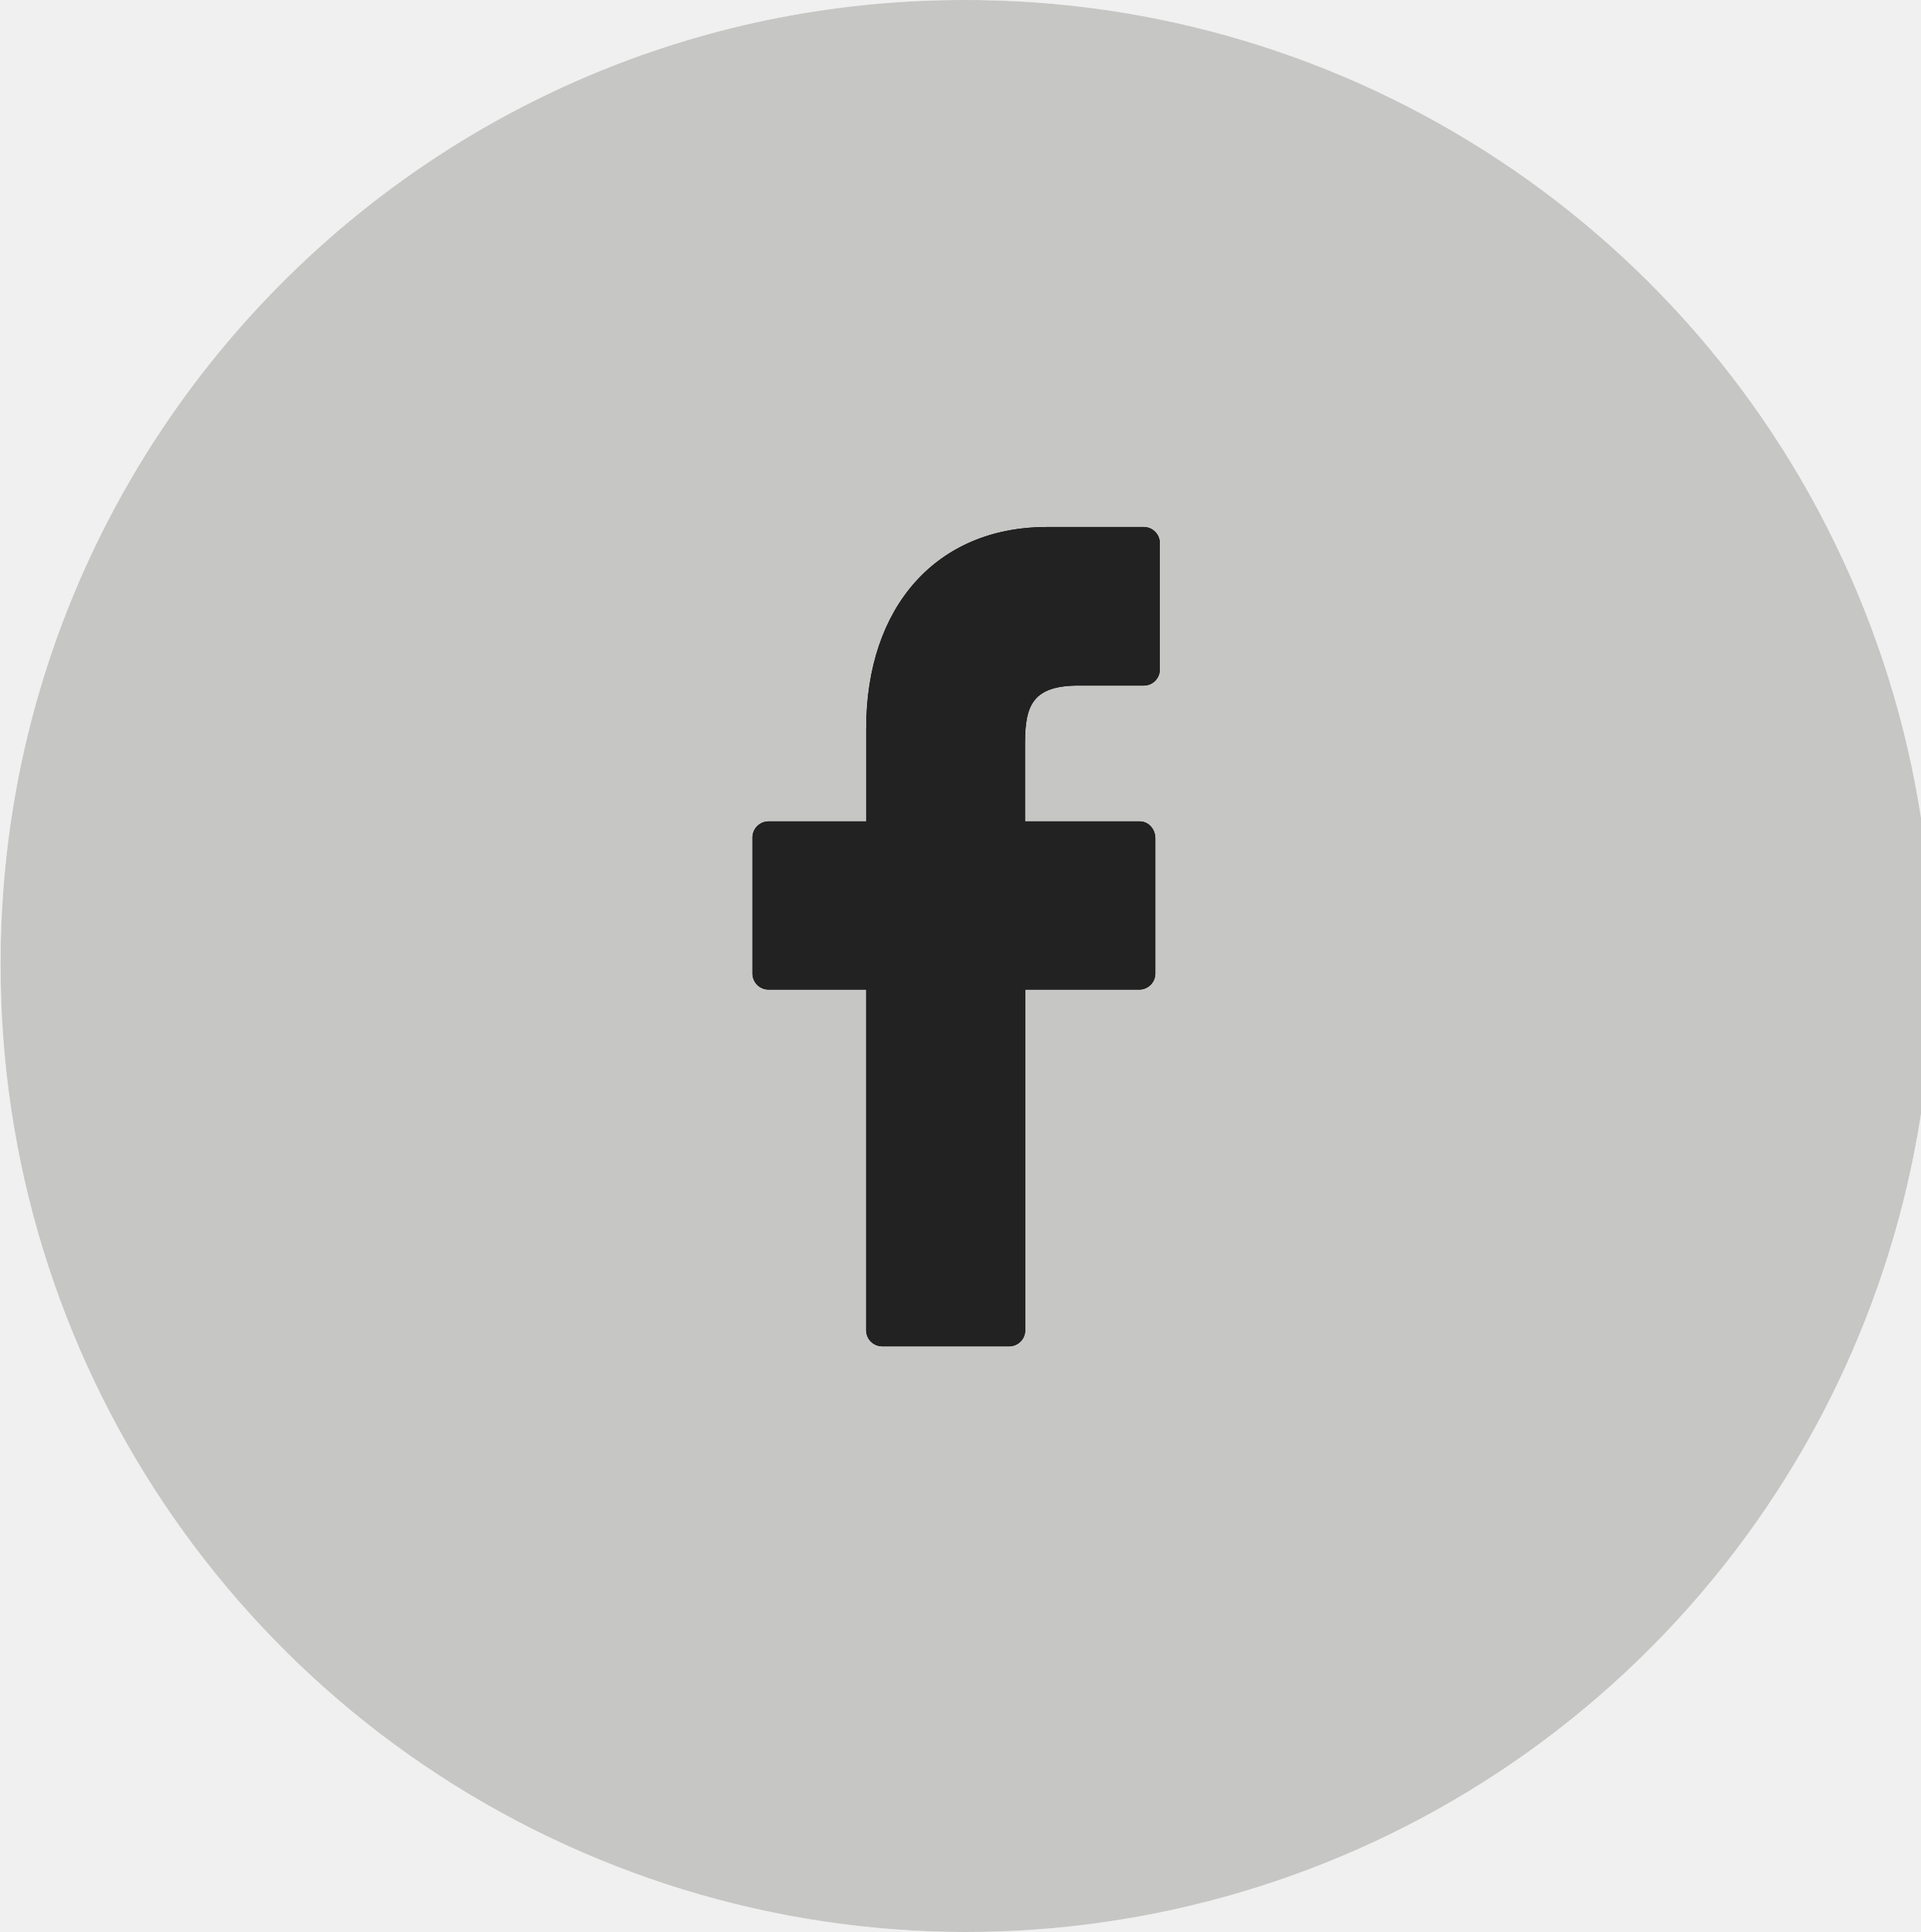
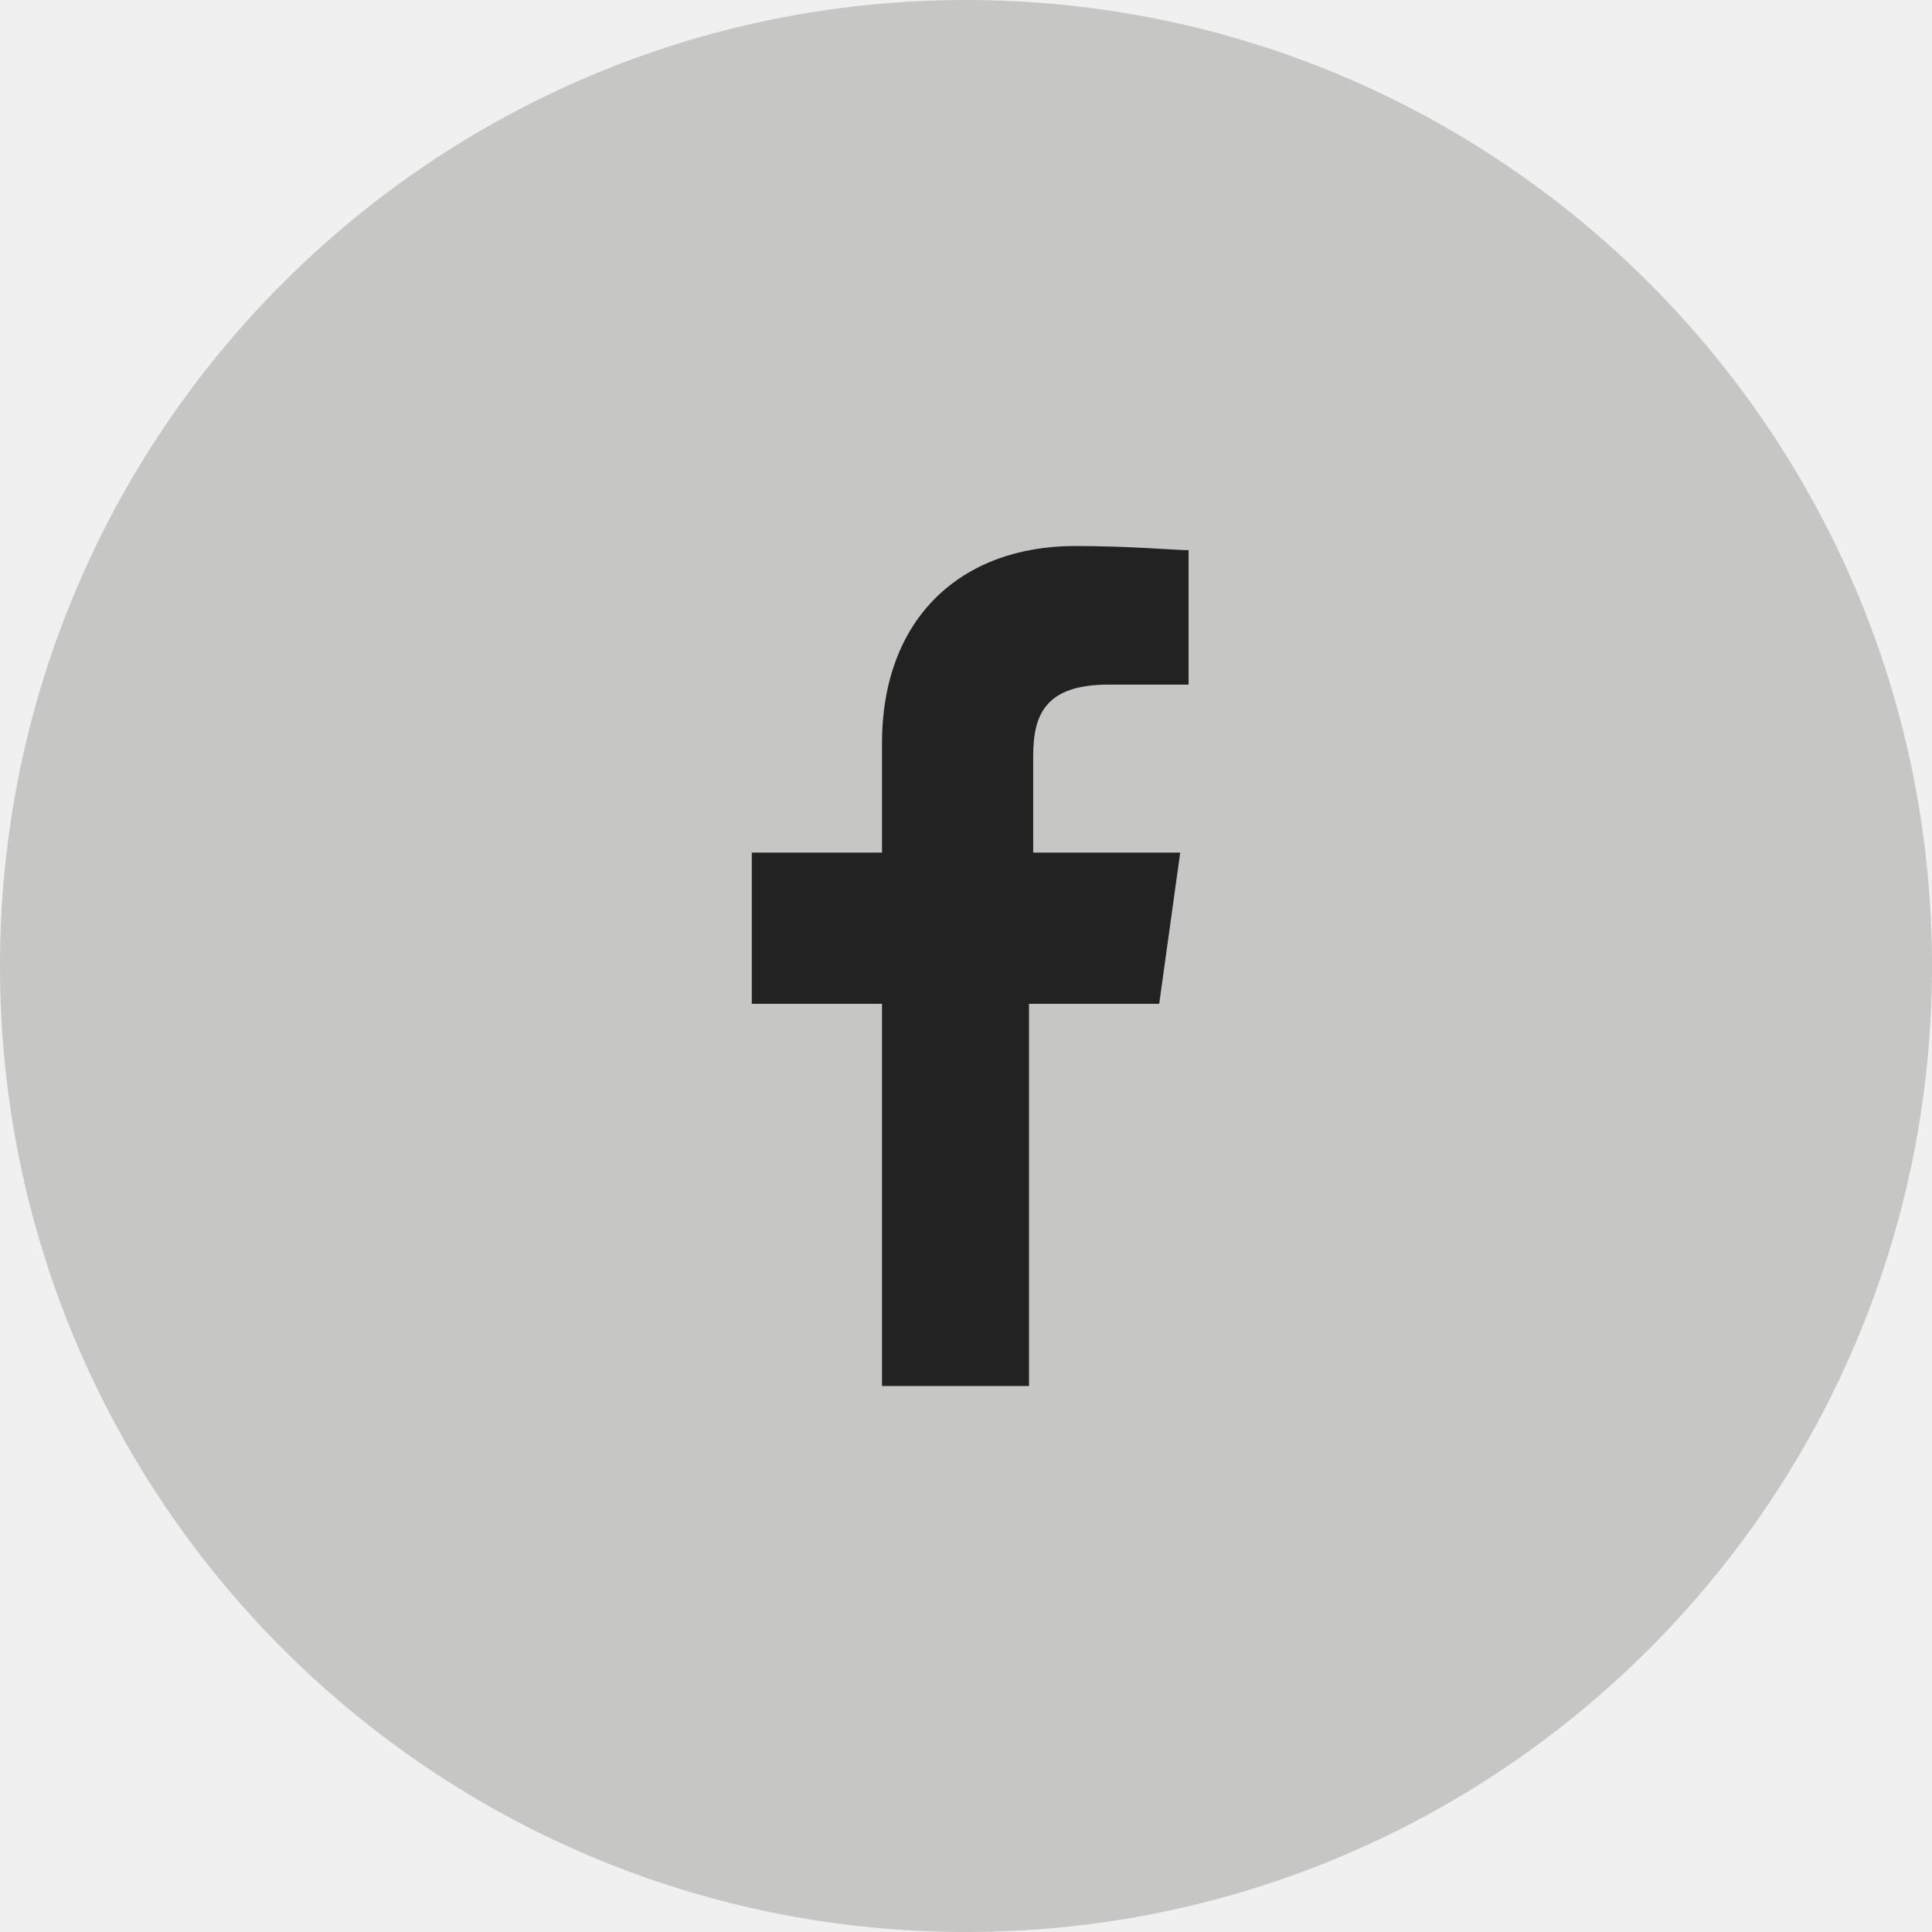
- <svg xmlns="http://www.w3.org/2000/svg" id="Группа_1" data-name="Группа 1" width="49.719" height="50" viewBox="0 0 49.719 50">
-   <defs>
-     <style>
-       .cls-1 {
-         fill: #fff;
-         filter: url(#filter);
-       }
- 
-       .cls-1, .cls-2 {
-         fill-rule: evenodd;
-       }
- 
-       .cls-2 {
-         filter: url(#filter-2);
-       }
-     </style>
-     <filter id="filter" x="29.188" y="611.5" width="49.719" height="50" filterUnits="userSpaceOnUse">
-       <feFlood result="flood" flood-color="#c6c6c5" />
-       <feComposite result="composite" operator="in" in2="SourceGraphic" />
-       <feBlend result="blend" in2="SourceGraphic" />
-     </filter>
-     <filter id="filter-2" x="48.656" y="625.125" width="10.563" height="21.219" filterUnits="userSpaceOnUse">
-       <feFlood result="flood" flood-color="#232323" />
-       <feComposite result="composite" operator="in" in2="SourceGraphic" />
-       <feBlend result="blend" in2="SourceGraphic" />
-     </filter>
-   </defs>
-   <path id="Ellipse_1_copy_3_копия" data-name="Ellipse 1 copy 3 копия" class="cls-1" d="M54.057,611.5a25,25,0,1,1-24.854,25A24.928,24.928,0,0,1,54.057,611.5Z" transform="translate(-29.188 -611.5)" />
-   <path class="cls-2" d="M58.811,625.139l-2.528,0c-2.841,0-4.676,2.048-4.676,5.219v2.4H49.064a0.417,0.417,0,0,0-.4.434v3.486a0.416,0.416,0,0,0,.4.432h2.542v8.8a0.416,0.416,0,0,0,.4.432h3.317a0.416,0.416,0,0,0,.4-0.432v-8.8H58.69a0.416,0.416,0,0,0,.4-0.432v-3.486a0.451,0.451,0,0,0-.116-0.305,0.382,0.382,0,0,0-.282-0.129H55.718v-2.039c0-.98.215-1.477,1.389-1.477h1.7a0.415,0.415,0,0,0,.4-0.432v-3.237A0.418,0.418,0,0,0,58.811,625.139Z" transform="translate(-29.188 -611.5)" />
+ <svg xmlns="http://www.w3.org/2000/svg" version="1.1" id="Layer_1" x="0px" y="0px" viewBox="0 0 46 46" style="enable-background:new 0 0 46 46;" xml:space="preserve">
+   <style type="text/css">
+ 	.st0{fill:#c6c6c5;}
+ 	.st1{fill:#222222;}
+ </style>
+   <circle id="XMLID_1_" class="st0" cx="23" cy="23" r="23" />
+   <path id="f" class="st1" d="M24.5,33v-9.1h3.1l0.5-3.6h-3.5v-2.3c0-1,0.3-1.7,1.8-1.7l1.9,0v-3.2c-0.3,0-1.4-0.1-2.7-0.1  c-2.7,0-4.6,1.7-4.6,4.7v2.6h-3.1v3.6h3.1V33H24.5z" />
</svg>
